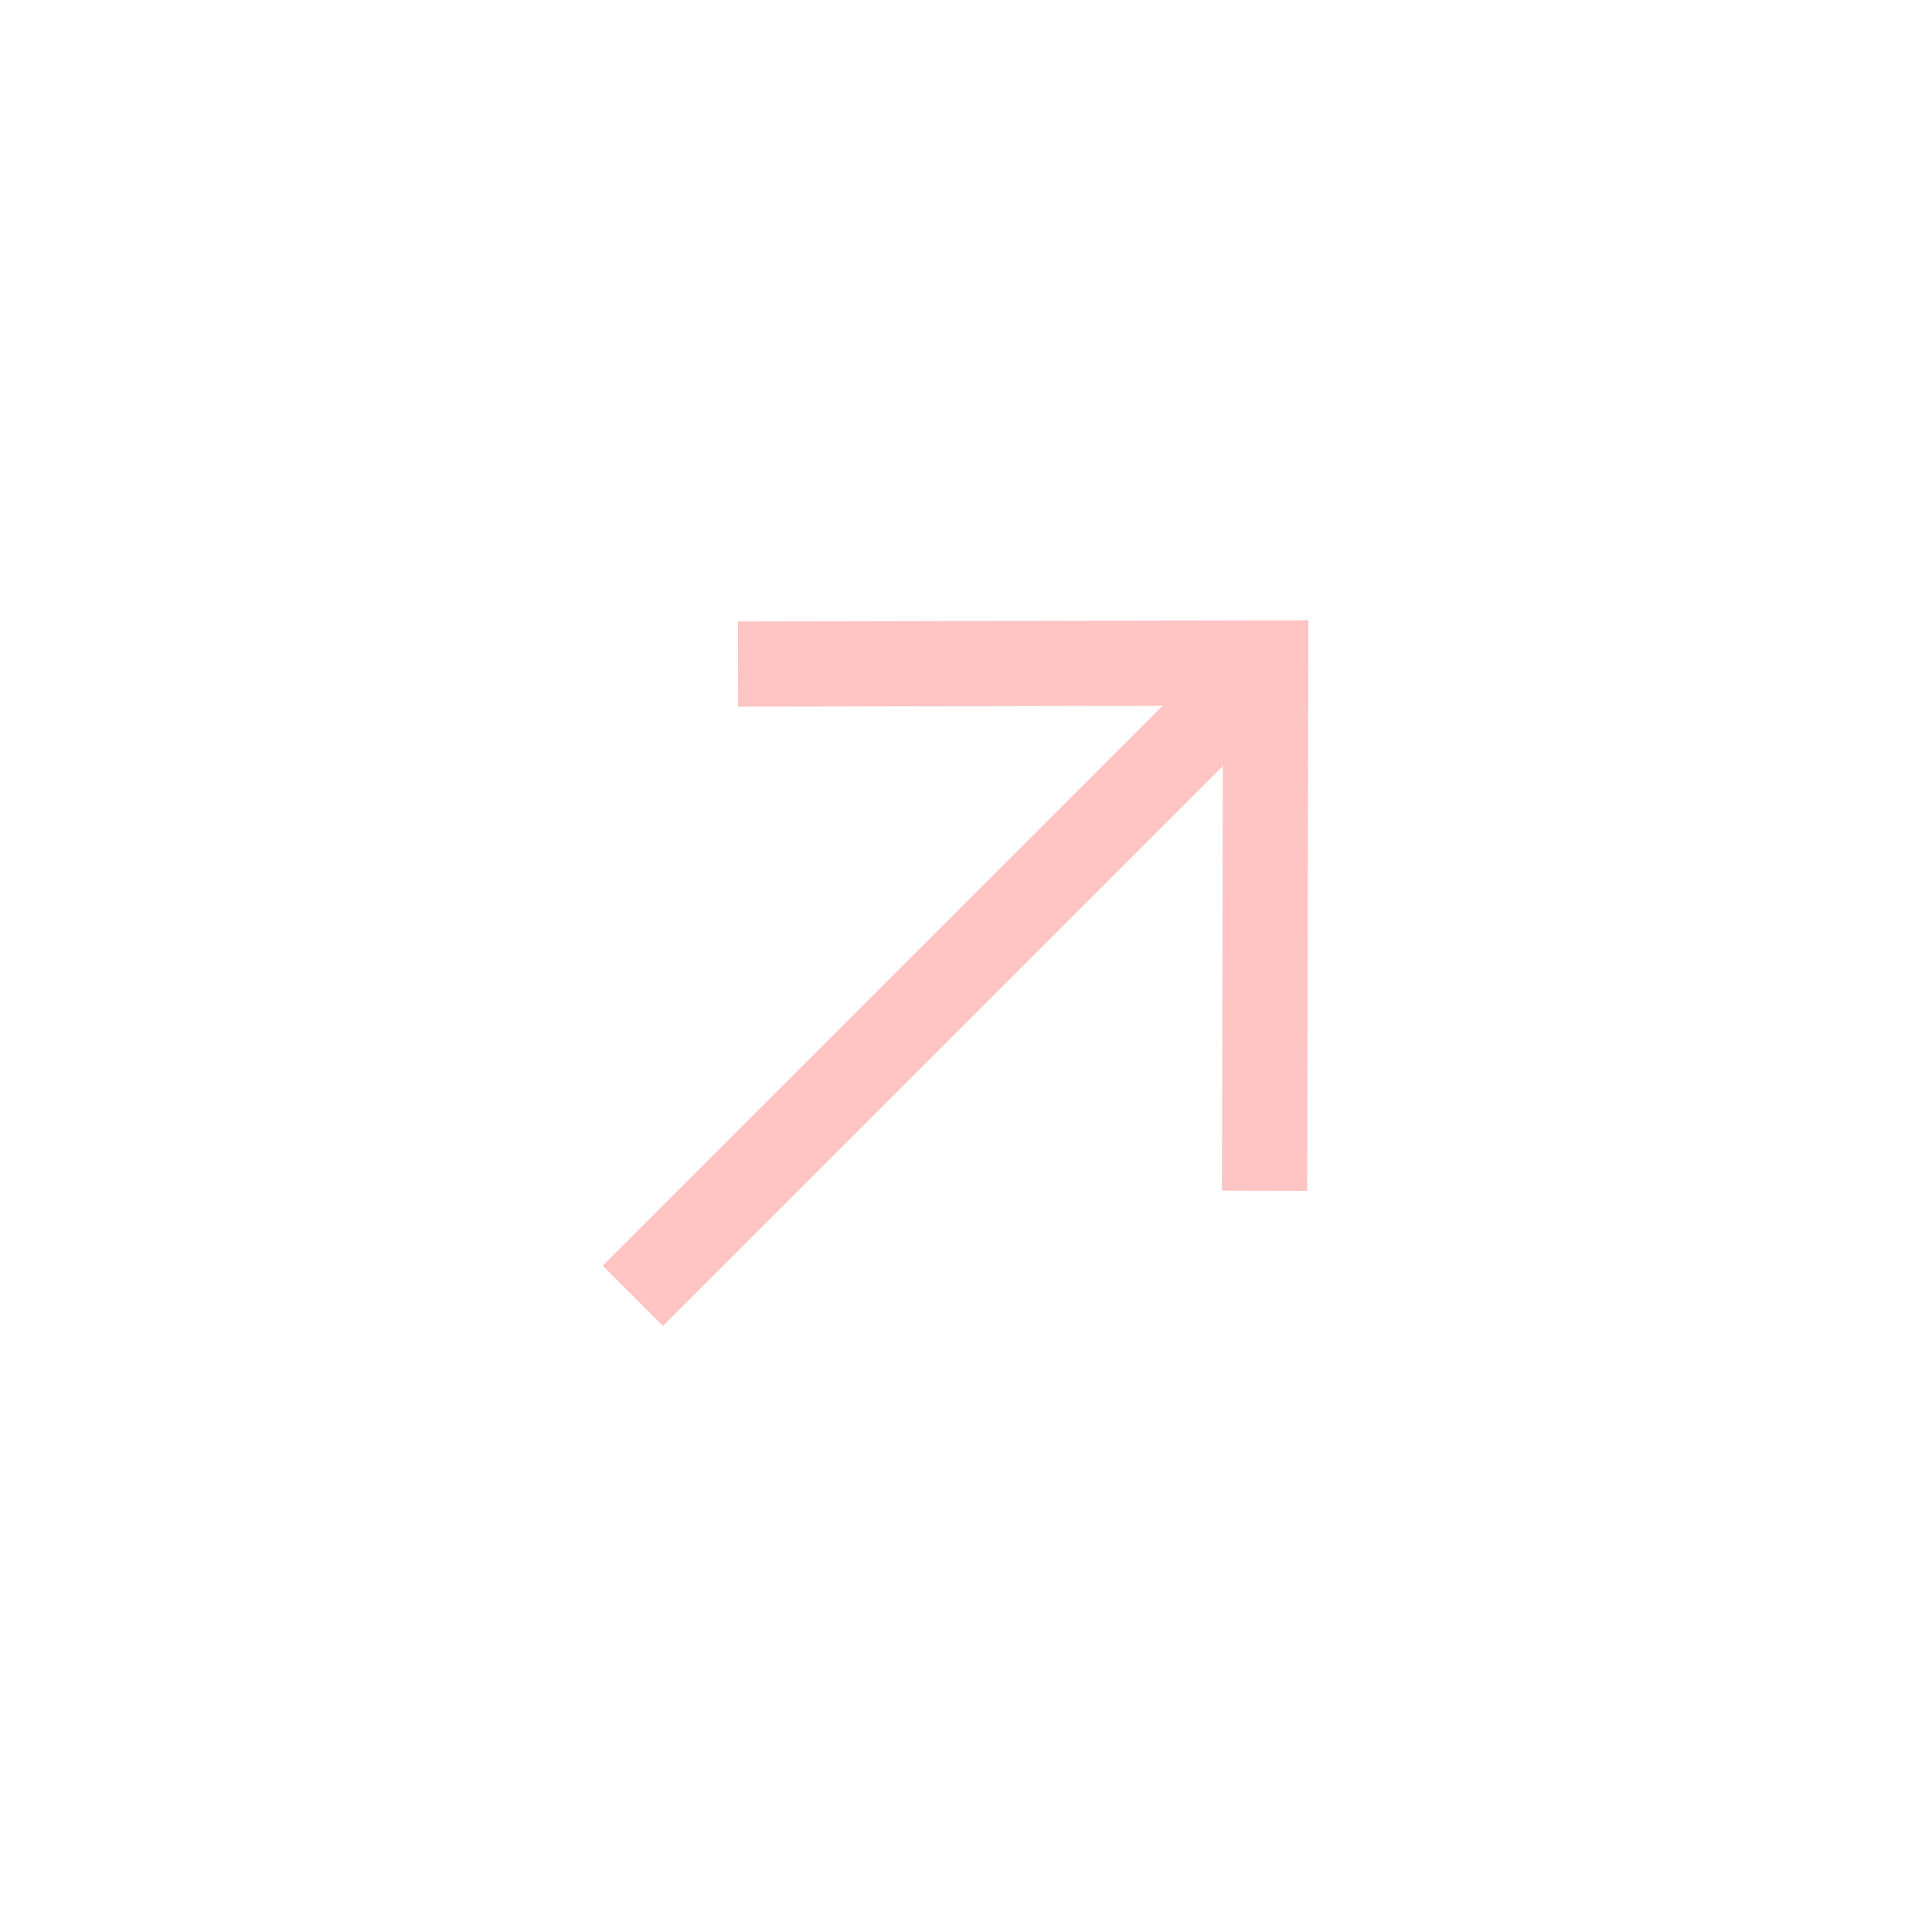
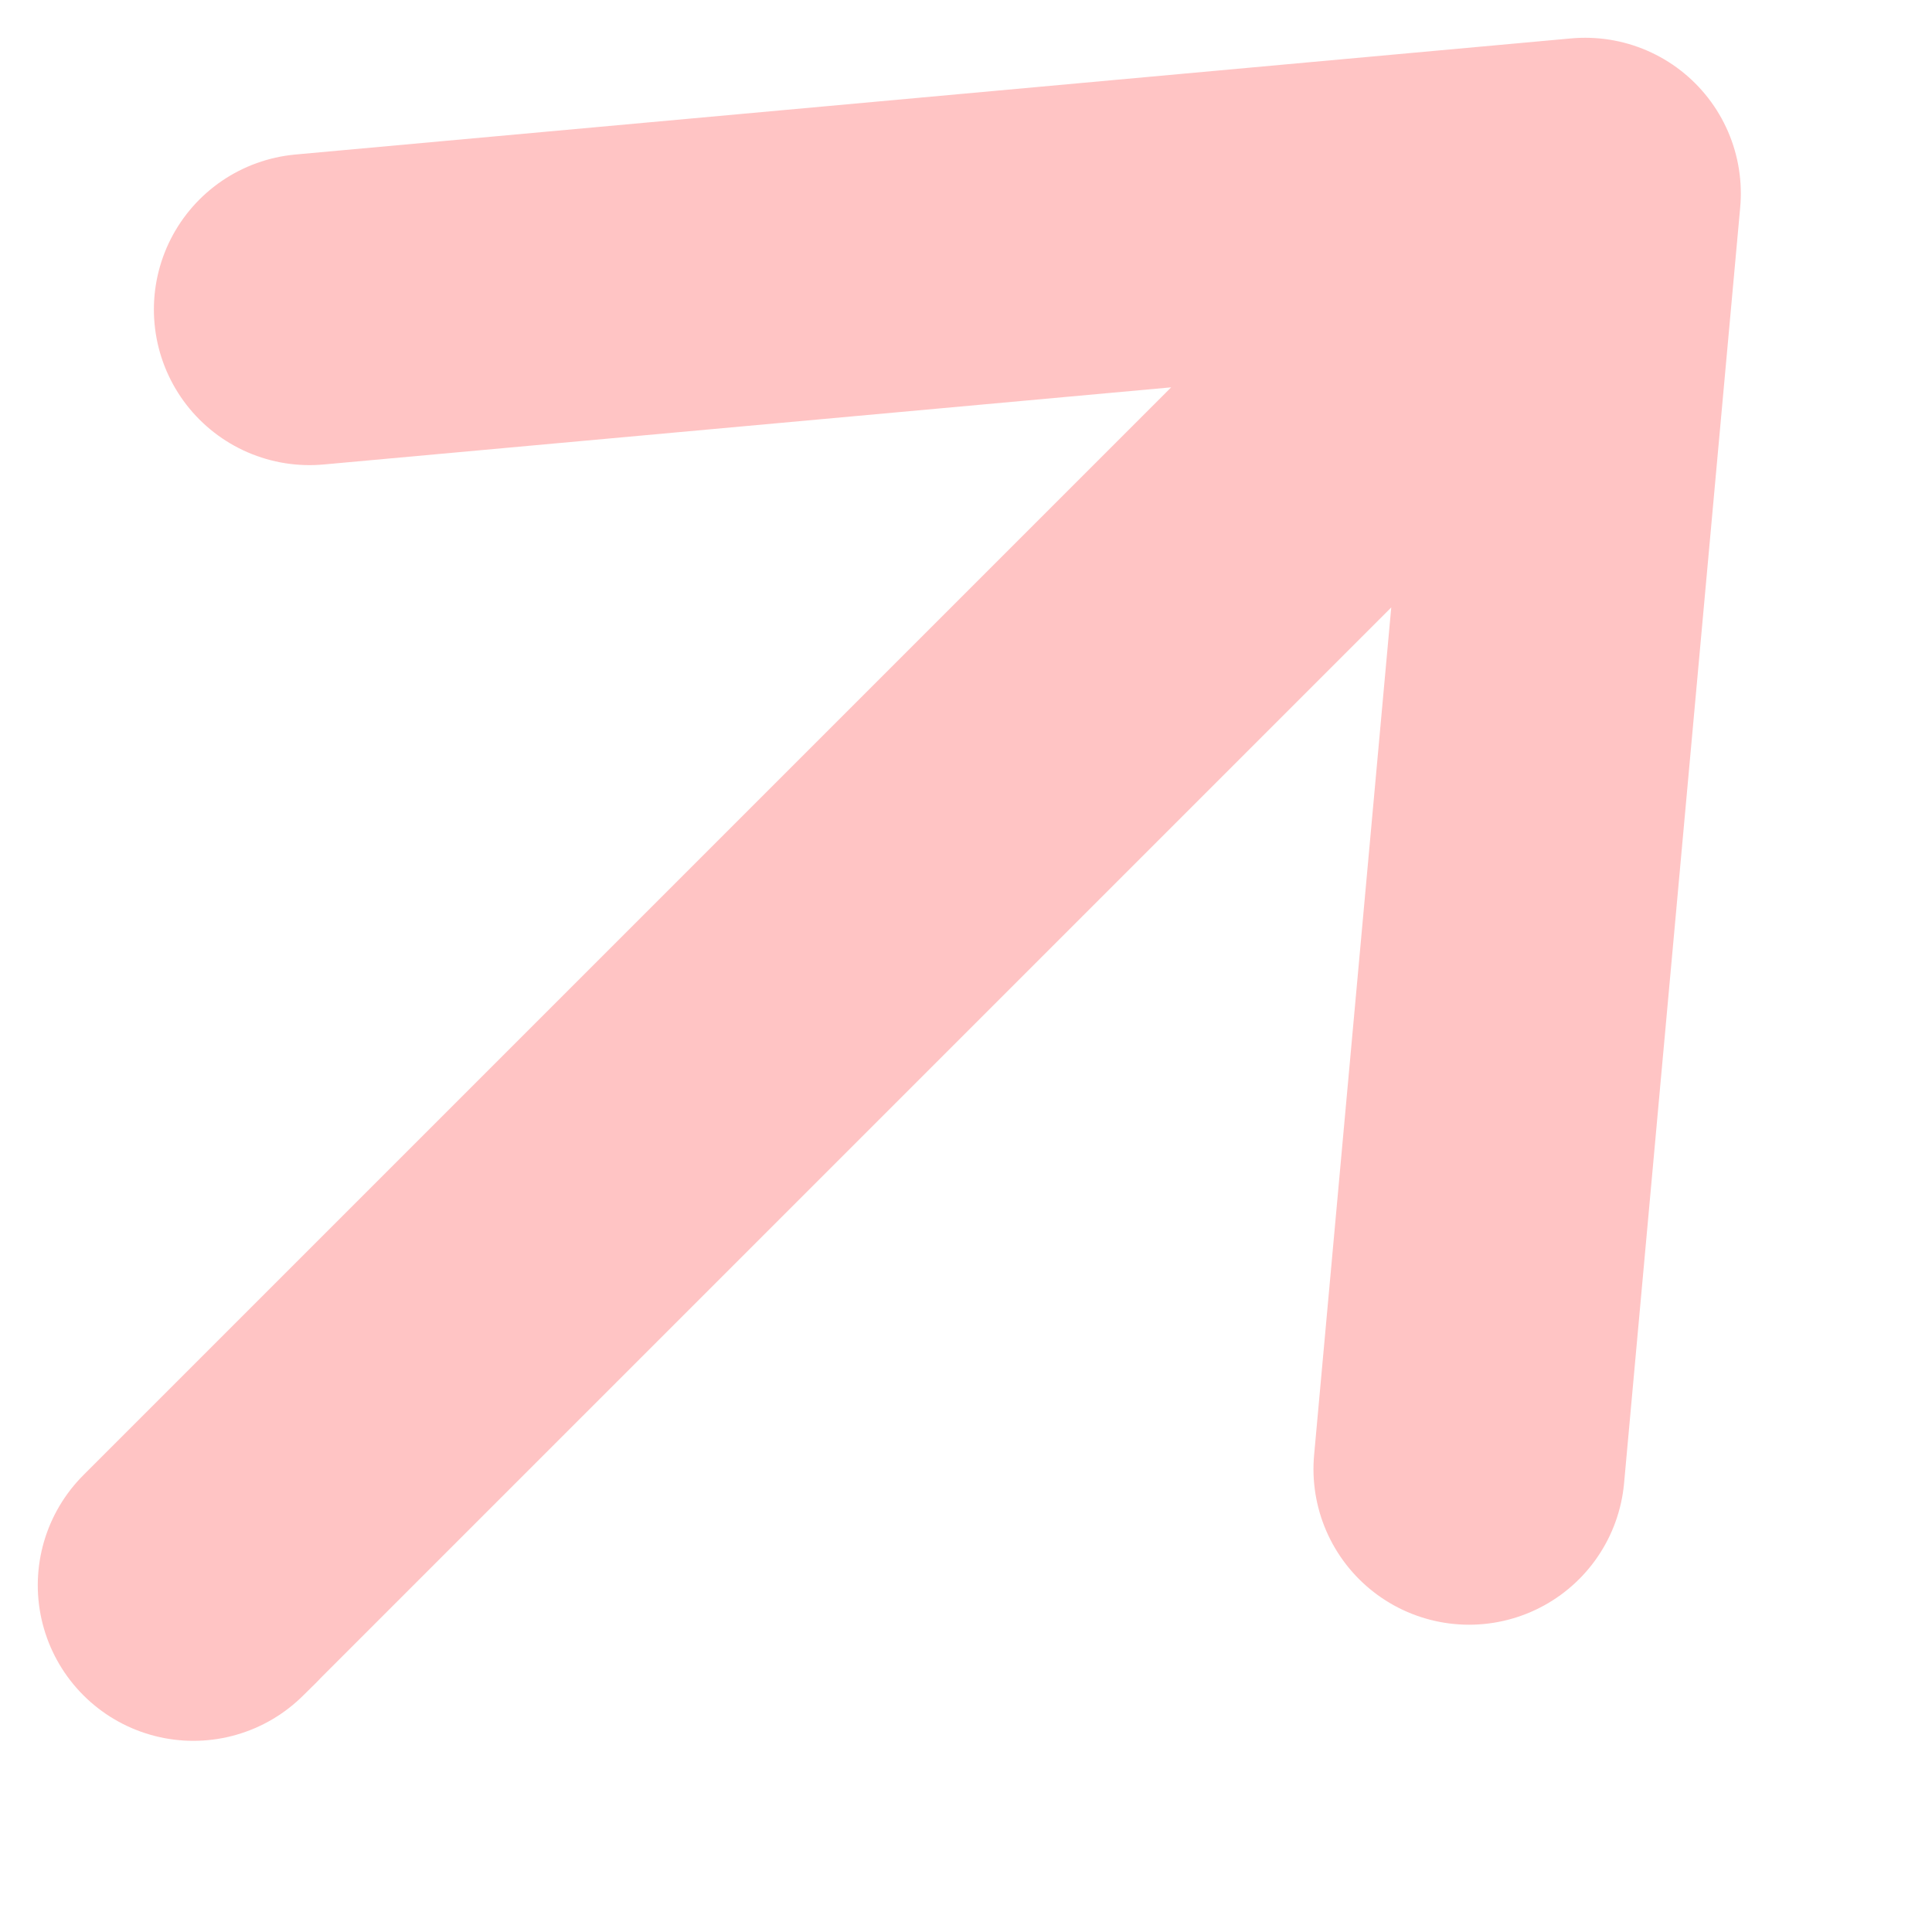
- <svg xmlns="http://www.w3.org/2000/svg" width="34" height="34" viewBox="0 0 34 34" fill="none">
-   <path d="M21.85 12.091L11.667 22.274" stroke="#FFC4C4" stroke-width="1.5" stroke-linecap="square" />
-   <path d="M13.736 11.685L22.274 11.667L22.256 20.205" stroke="#FFC4C4" stroke-width="1.5" stroke-linecap="square" />
+ <svg xmlns="http://www.w3.org/2000/svg" width="10" height="10" viewBox="0 0 10 10" fill="none">
+   <path d="M1.068 8.139L1.001 8.205L8.205 1.001M8.205 1.001L1.602 1.602M8.205 1.001L7.604 7.604" stroke="#FFC4C4" stroke-width="1.611" stroke-linecap="round" stroke-linejoin="round" />
</svg>
